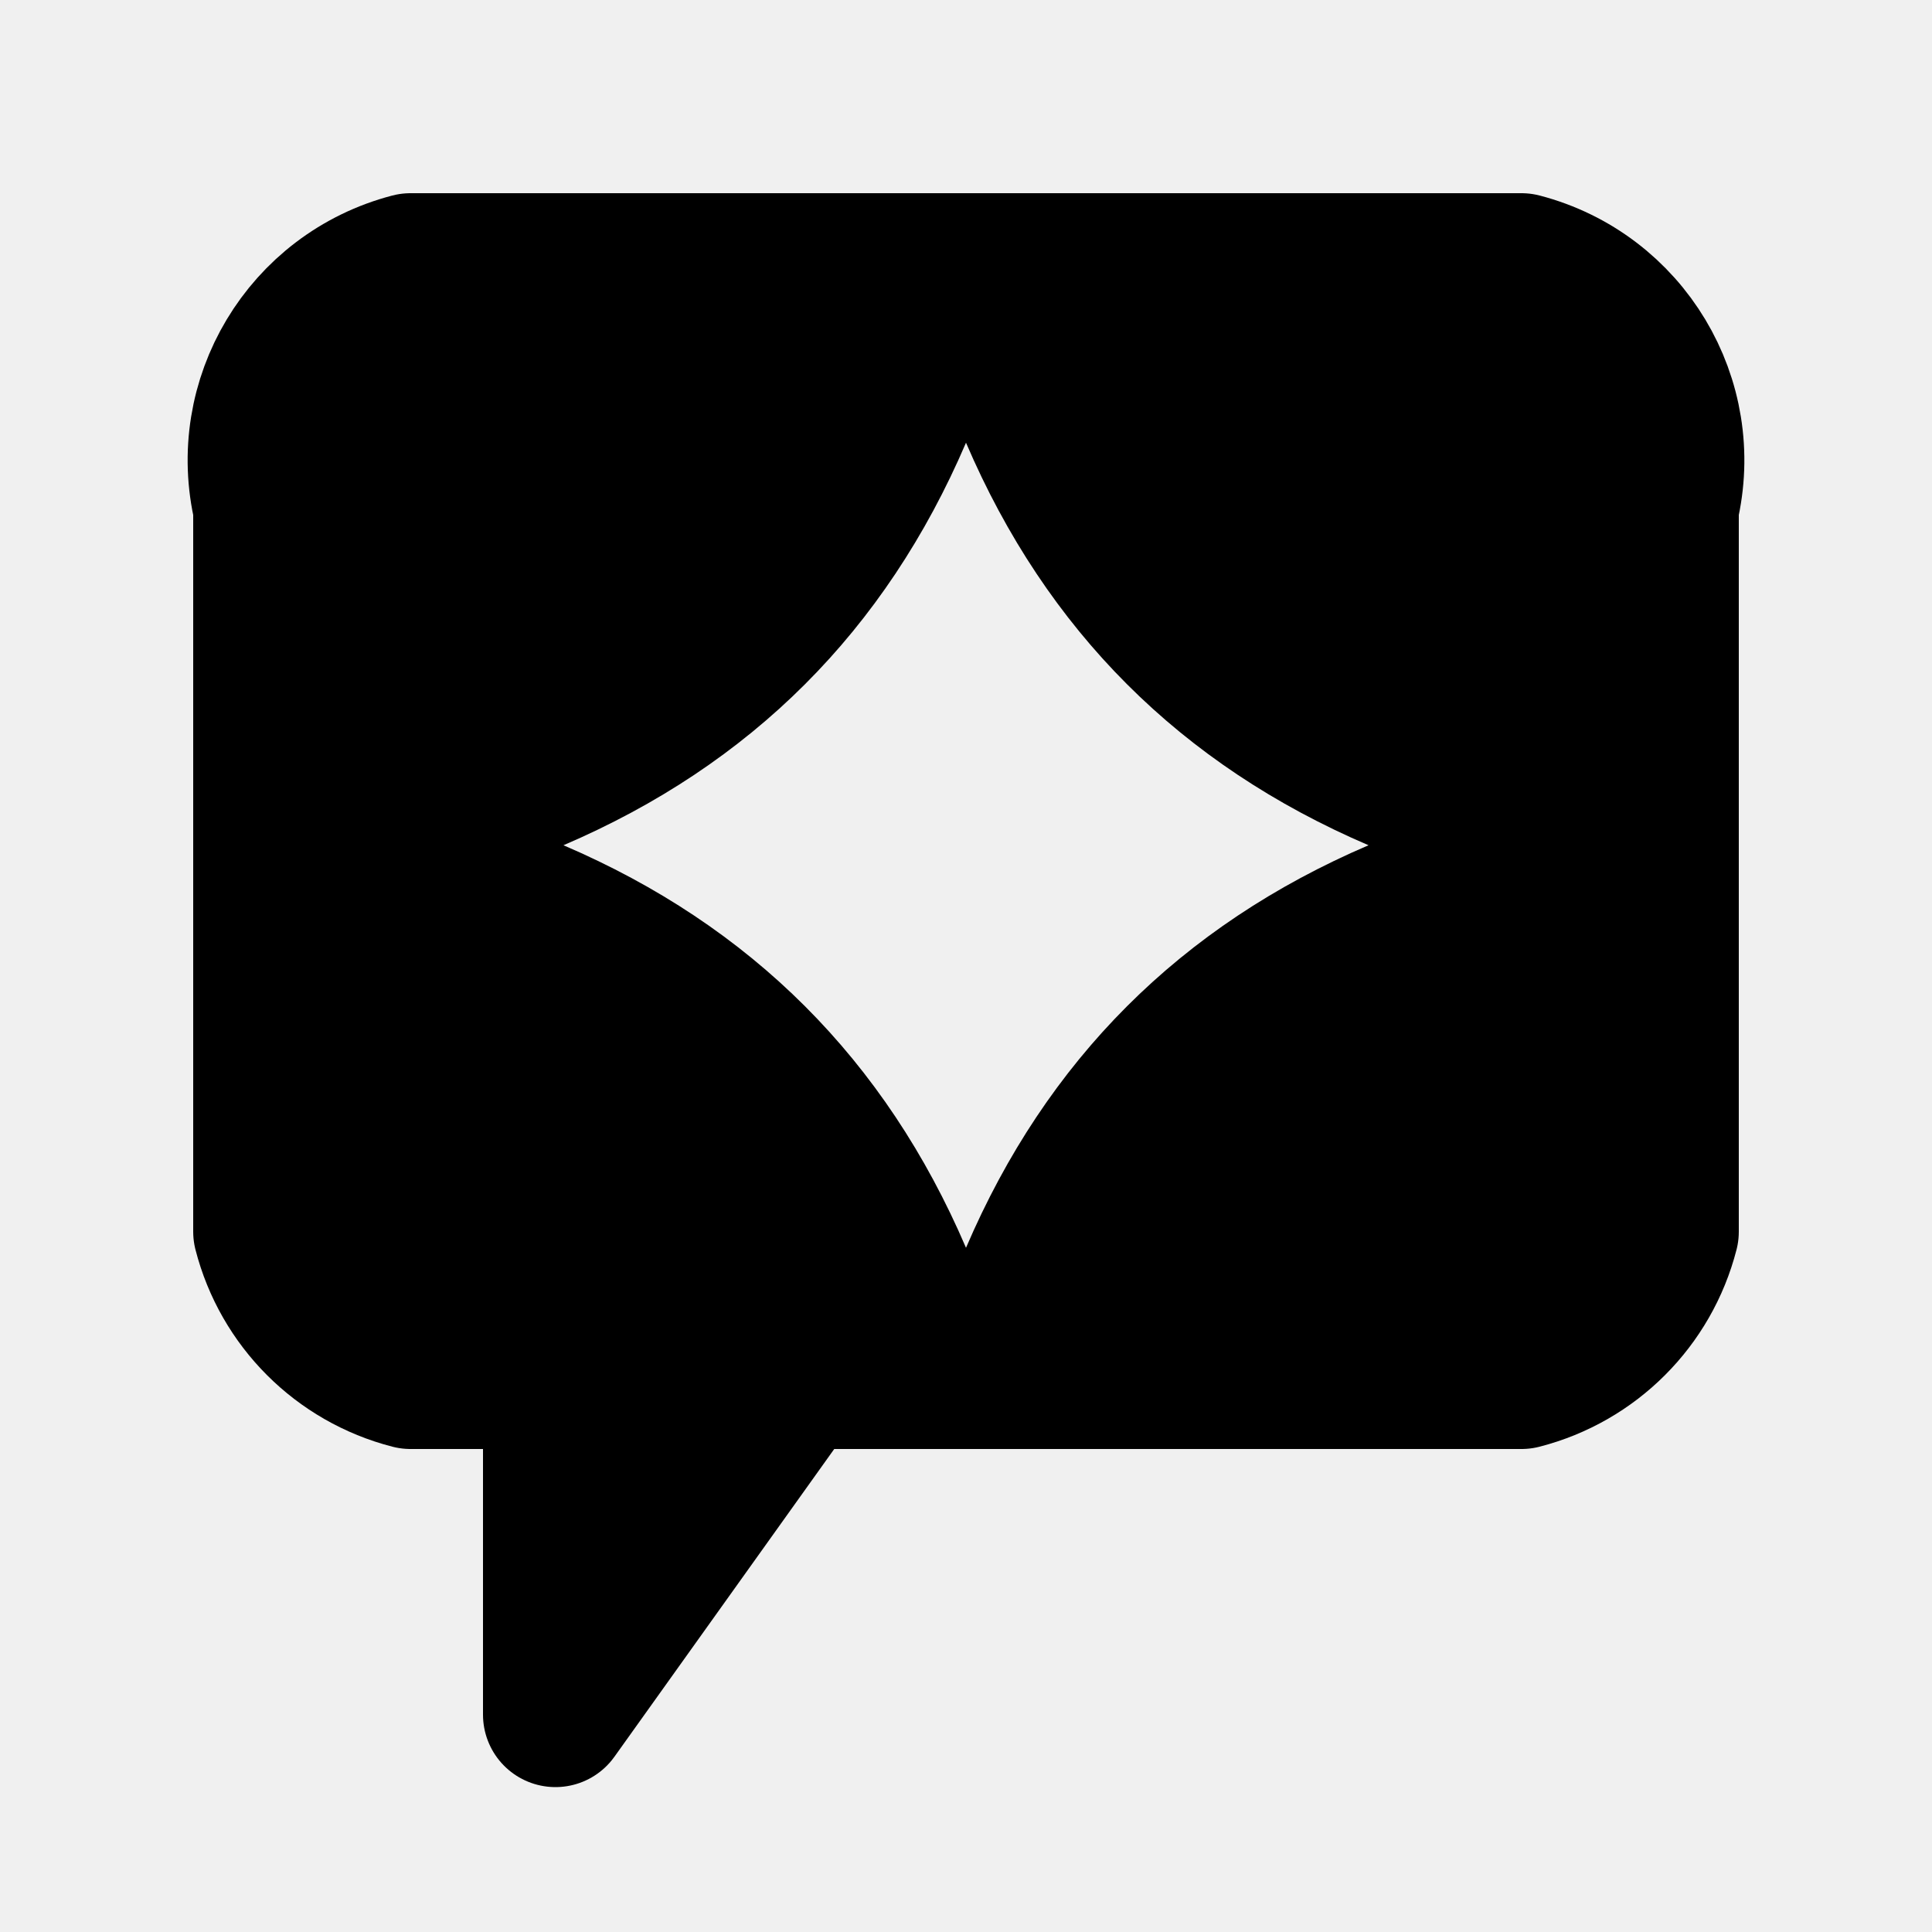
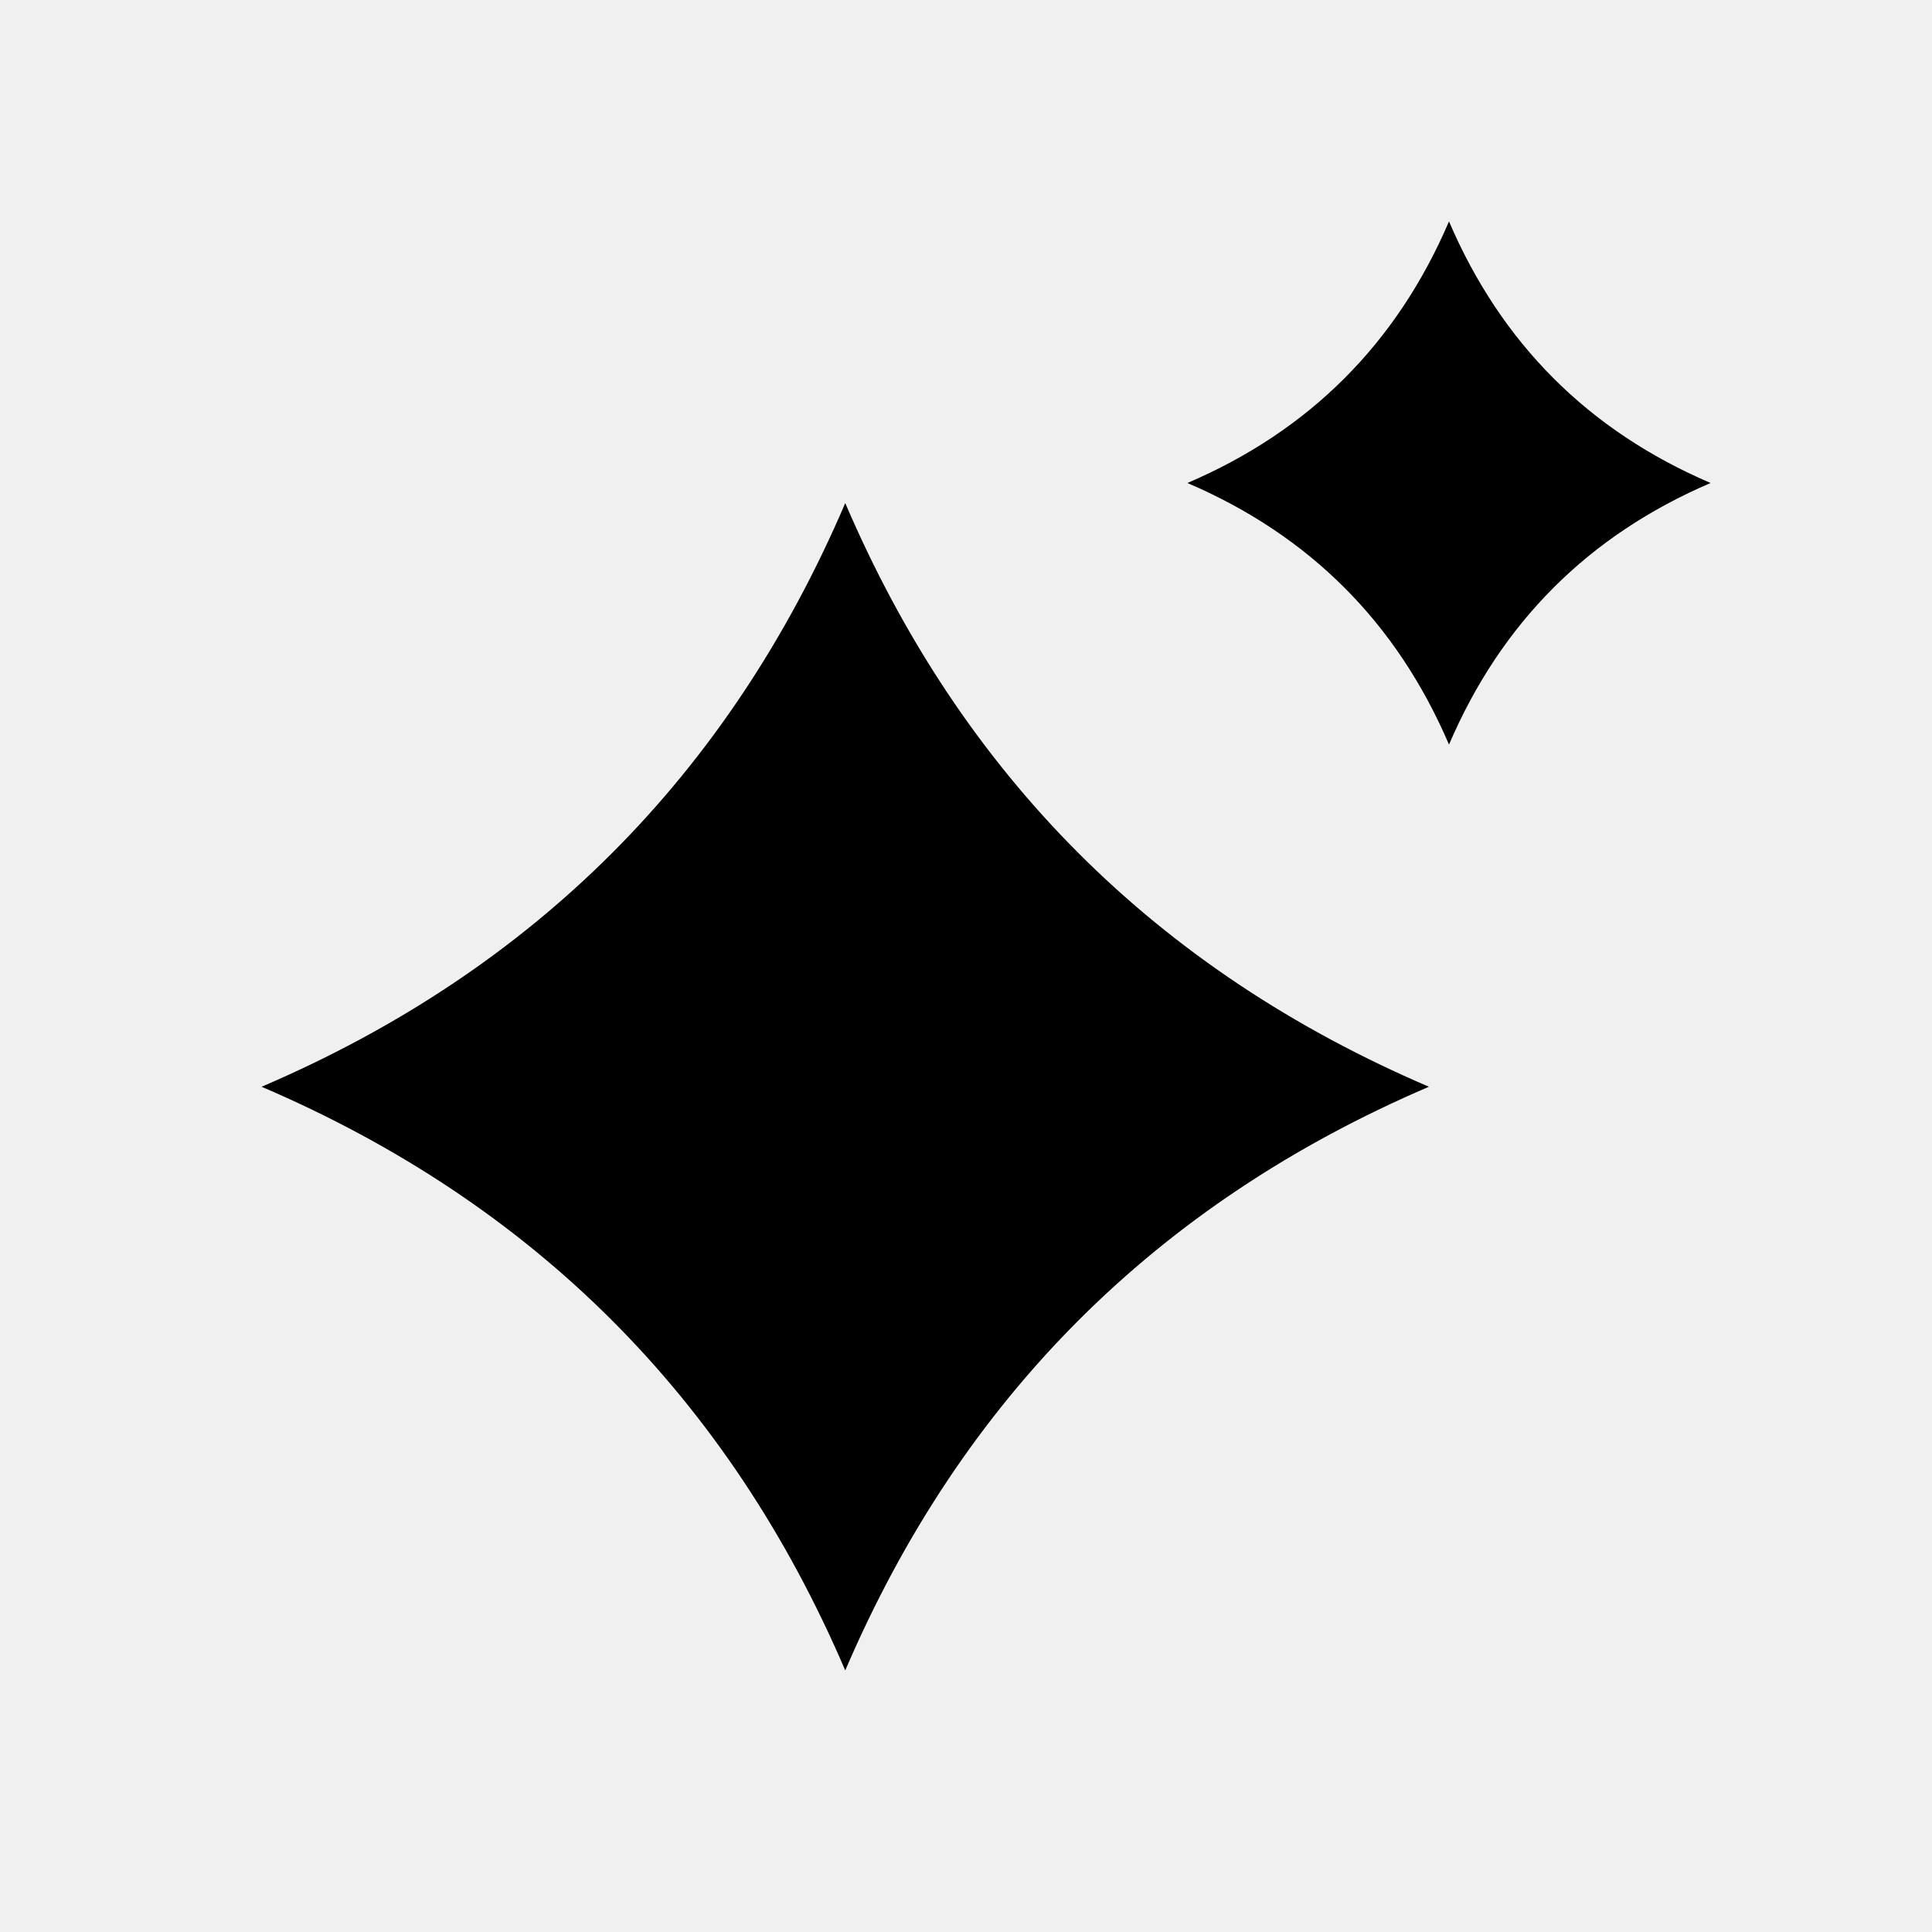
<svg xmlns="http://www.w3.org/2000/svg" width="20" height="20" viewBox="0 0 20 20" fill="none" stroke="currentColor" stroke-width="1.5" stroke-linecap="round" stroke-linejoin="round">
-   <mask id="k-spark-20" maskUnits="userSpaceOnUse" x="0" y="0" width="20" height="20">
-     <rect width="20" height="20" fill="#fff" />
-     <path d="M10 4.583Q11.25 7.5 14.167 8.75Q11.25 10 10 12.917Q8.75 10 5.833 8.75Q8.75 7.5 10 4.583Z" fill="#000" stroke="none" />
-   </mask>
-   <g mask="url(#k-spark-20)">
-     <path d="M4.25 2.75H15.75A2.083 2.083 0 0 1 17.25 5.25V12.75A2.083 2.083 0 0 1 15.75 14.25H8.25L5.75 17.75V14.25H4.25A2.083 2.083 0 0 1 2.75 12.75V5.25A2.083 2.083 0 0 1 4.25 2.75Z" fill="currentColor" stroke="none" />
-   </g>
-   <path d="M4.25 2.75H15.75A2.083 2.083 0 0 1 17.25 5.25V12.75A2.083 2.083 0 0 1 15.75 14.25H8.25L5.75 17.75V14.25H4.25A2.083 2.083 0 0 1 2.75 12.75V5.25A2.083 2.083 0 0 1 4.25 2.75Z" />
+   <path d="M8.75 5.208Q10.562 9.438 14.792 11.25Q10.562 13.062 8.75 17.292Q6.938 13.062 2.708 11.25Q6.938 9.438 8.75 5.208Z" fill="currentColor" stroke="none" />
+   <path d="M15 2.292Q15.812 4.188 17.708 5Q15.812 5.812 15 7.708Q14.188 5.812 12.292 5Q14.188 4.188 15 2.292Z" fill="currentColor" stroke="none" />
</svg>
